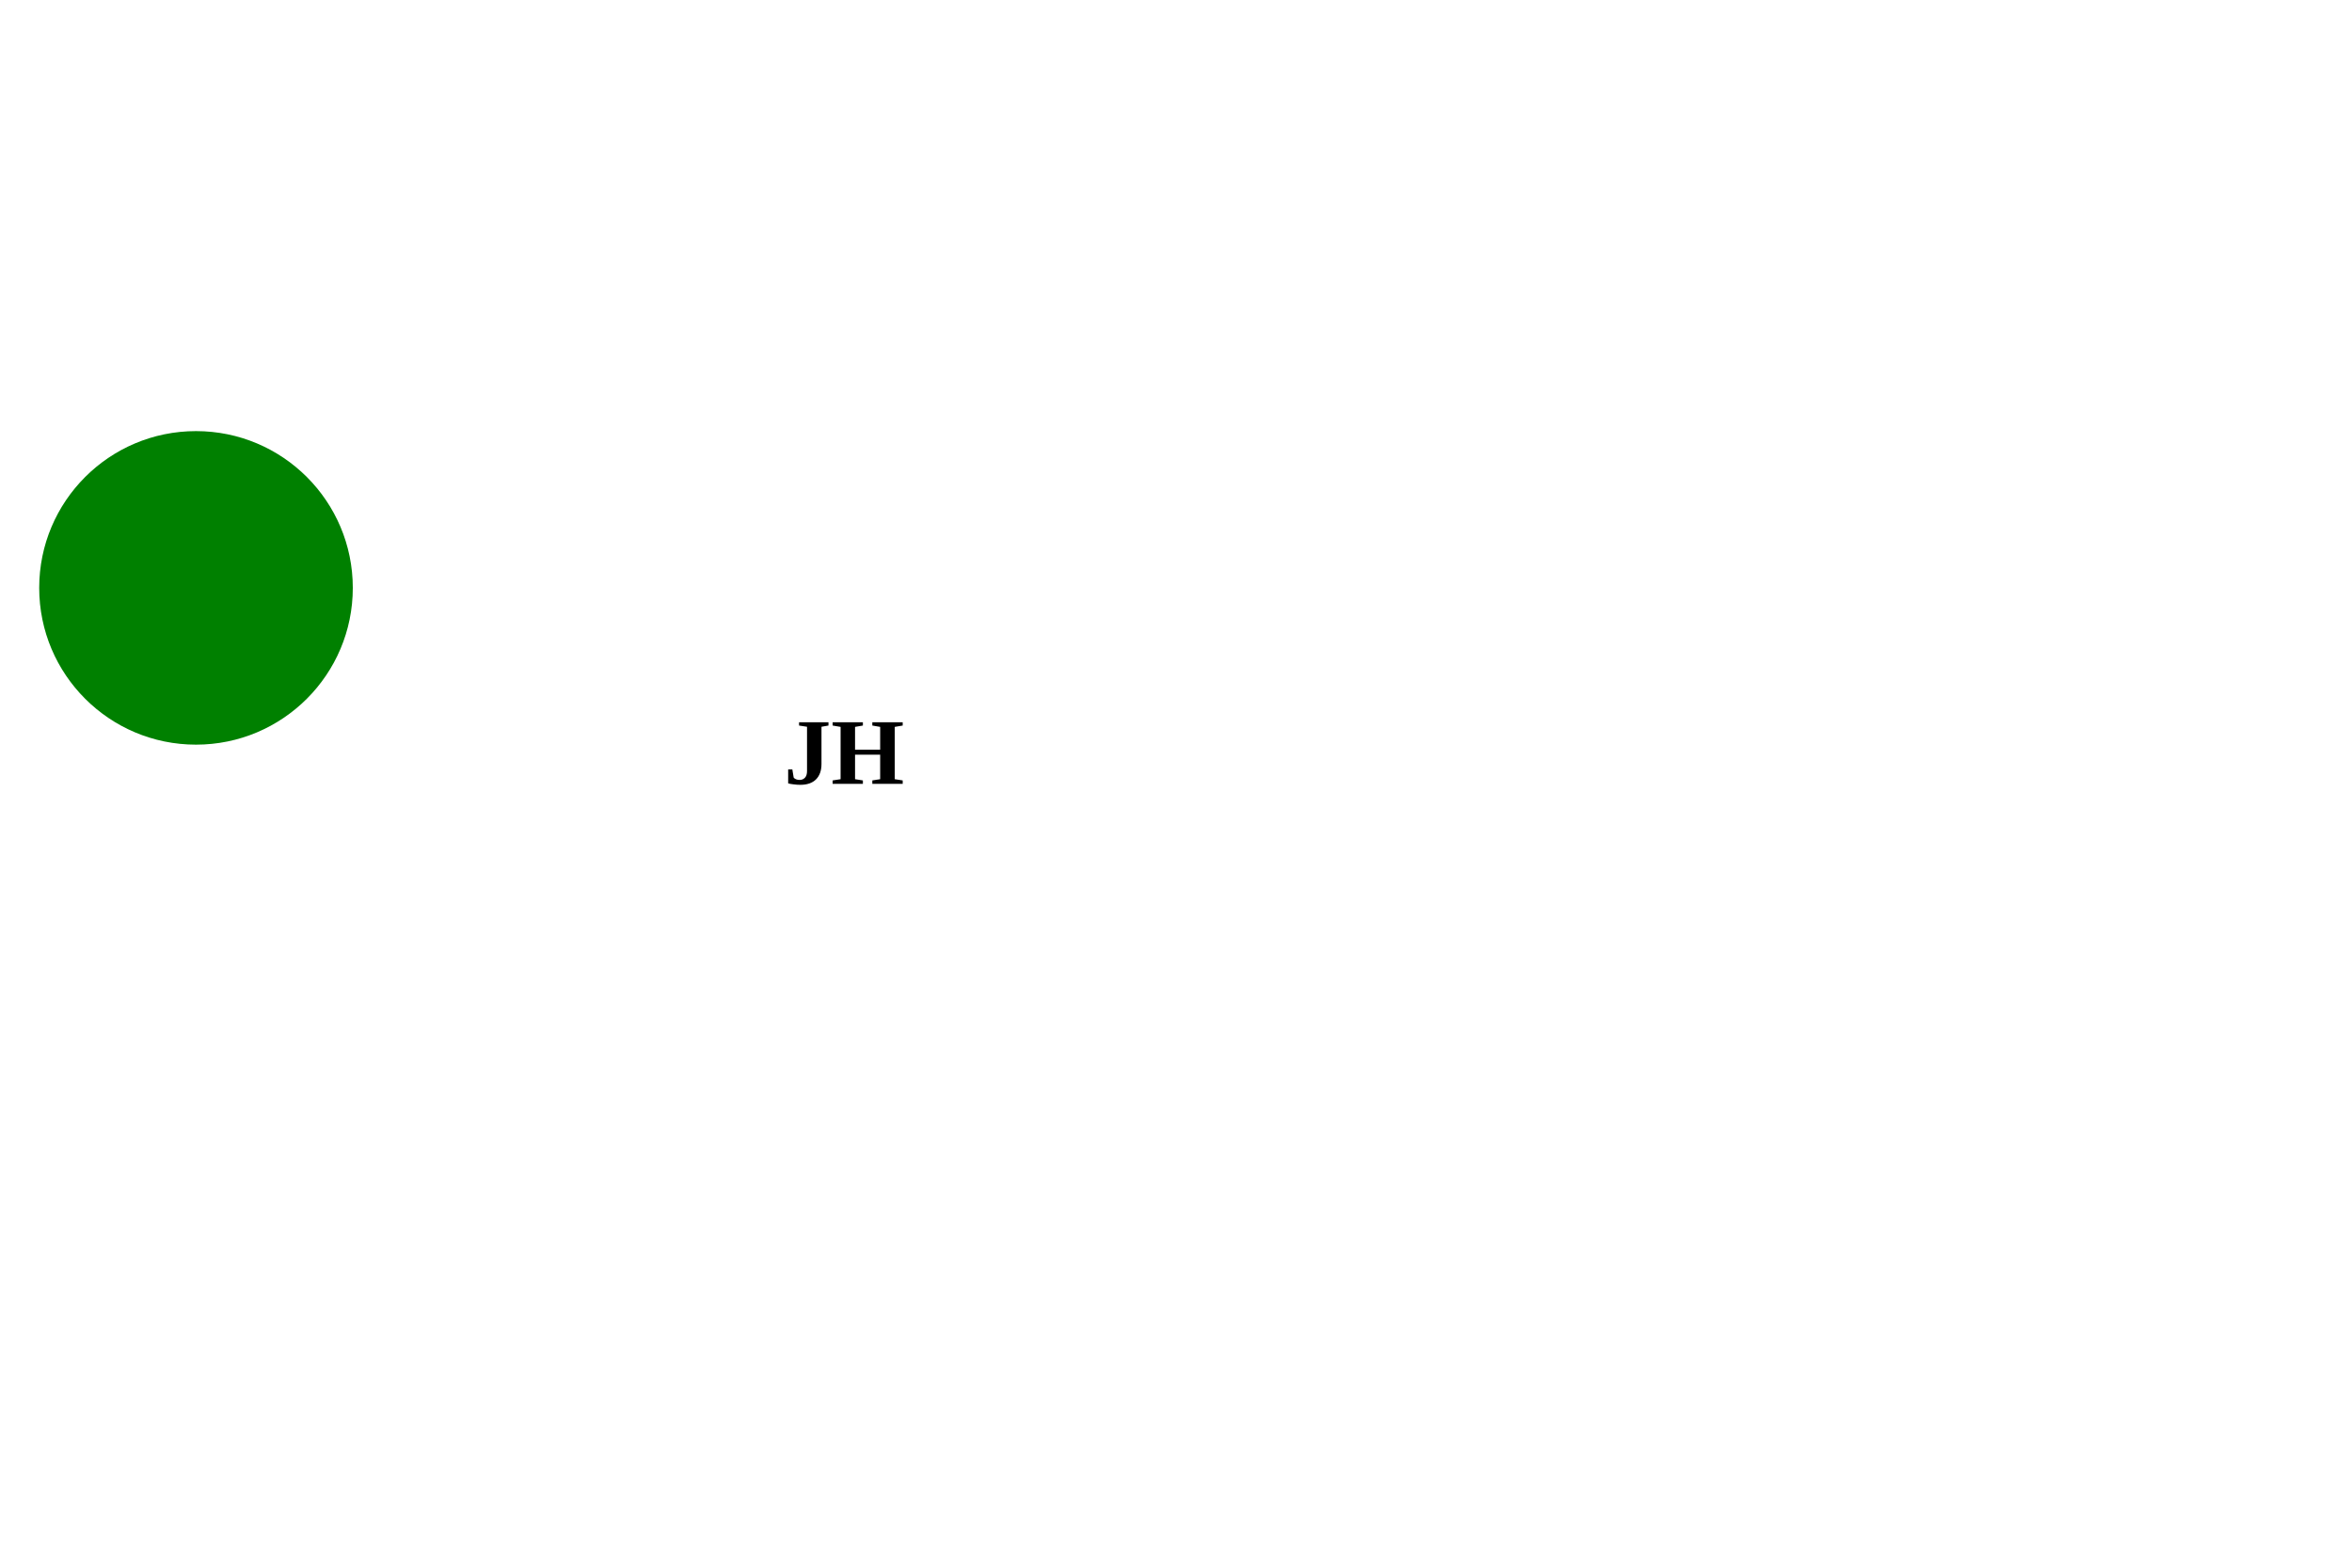
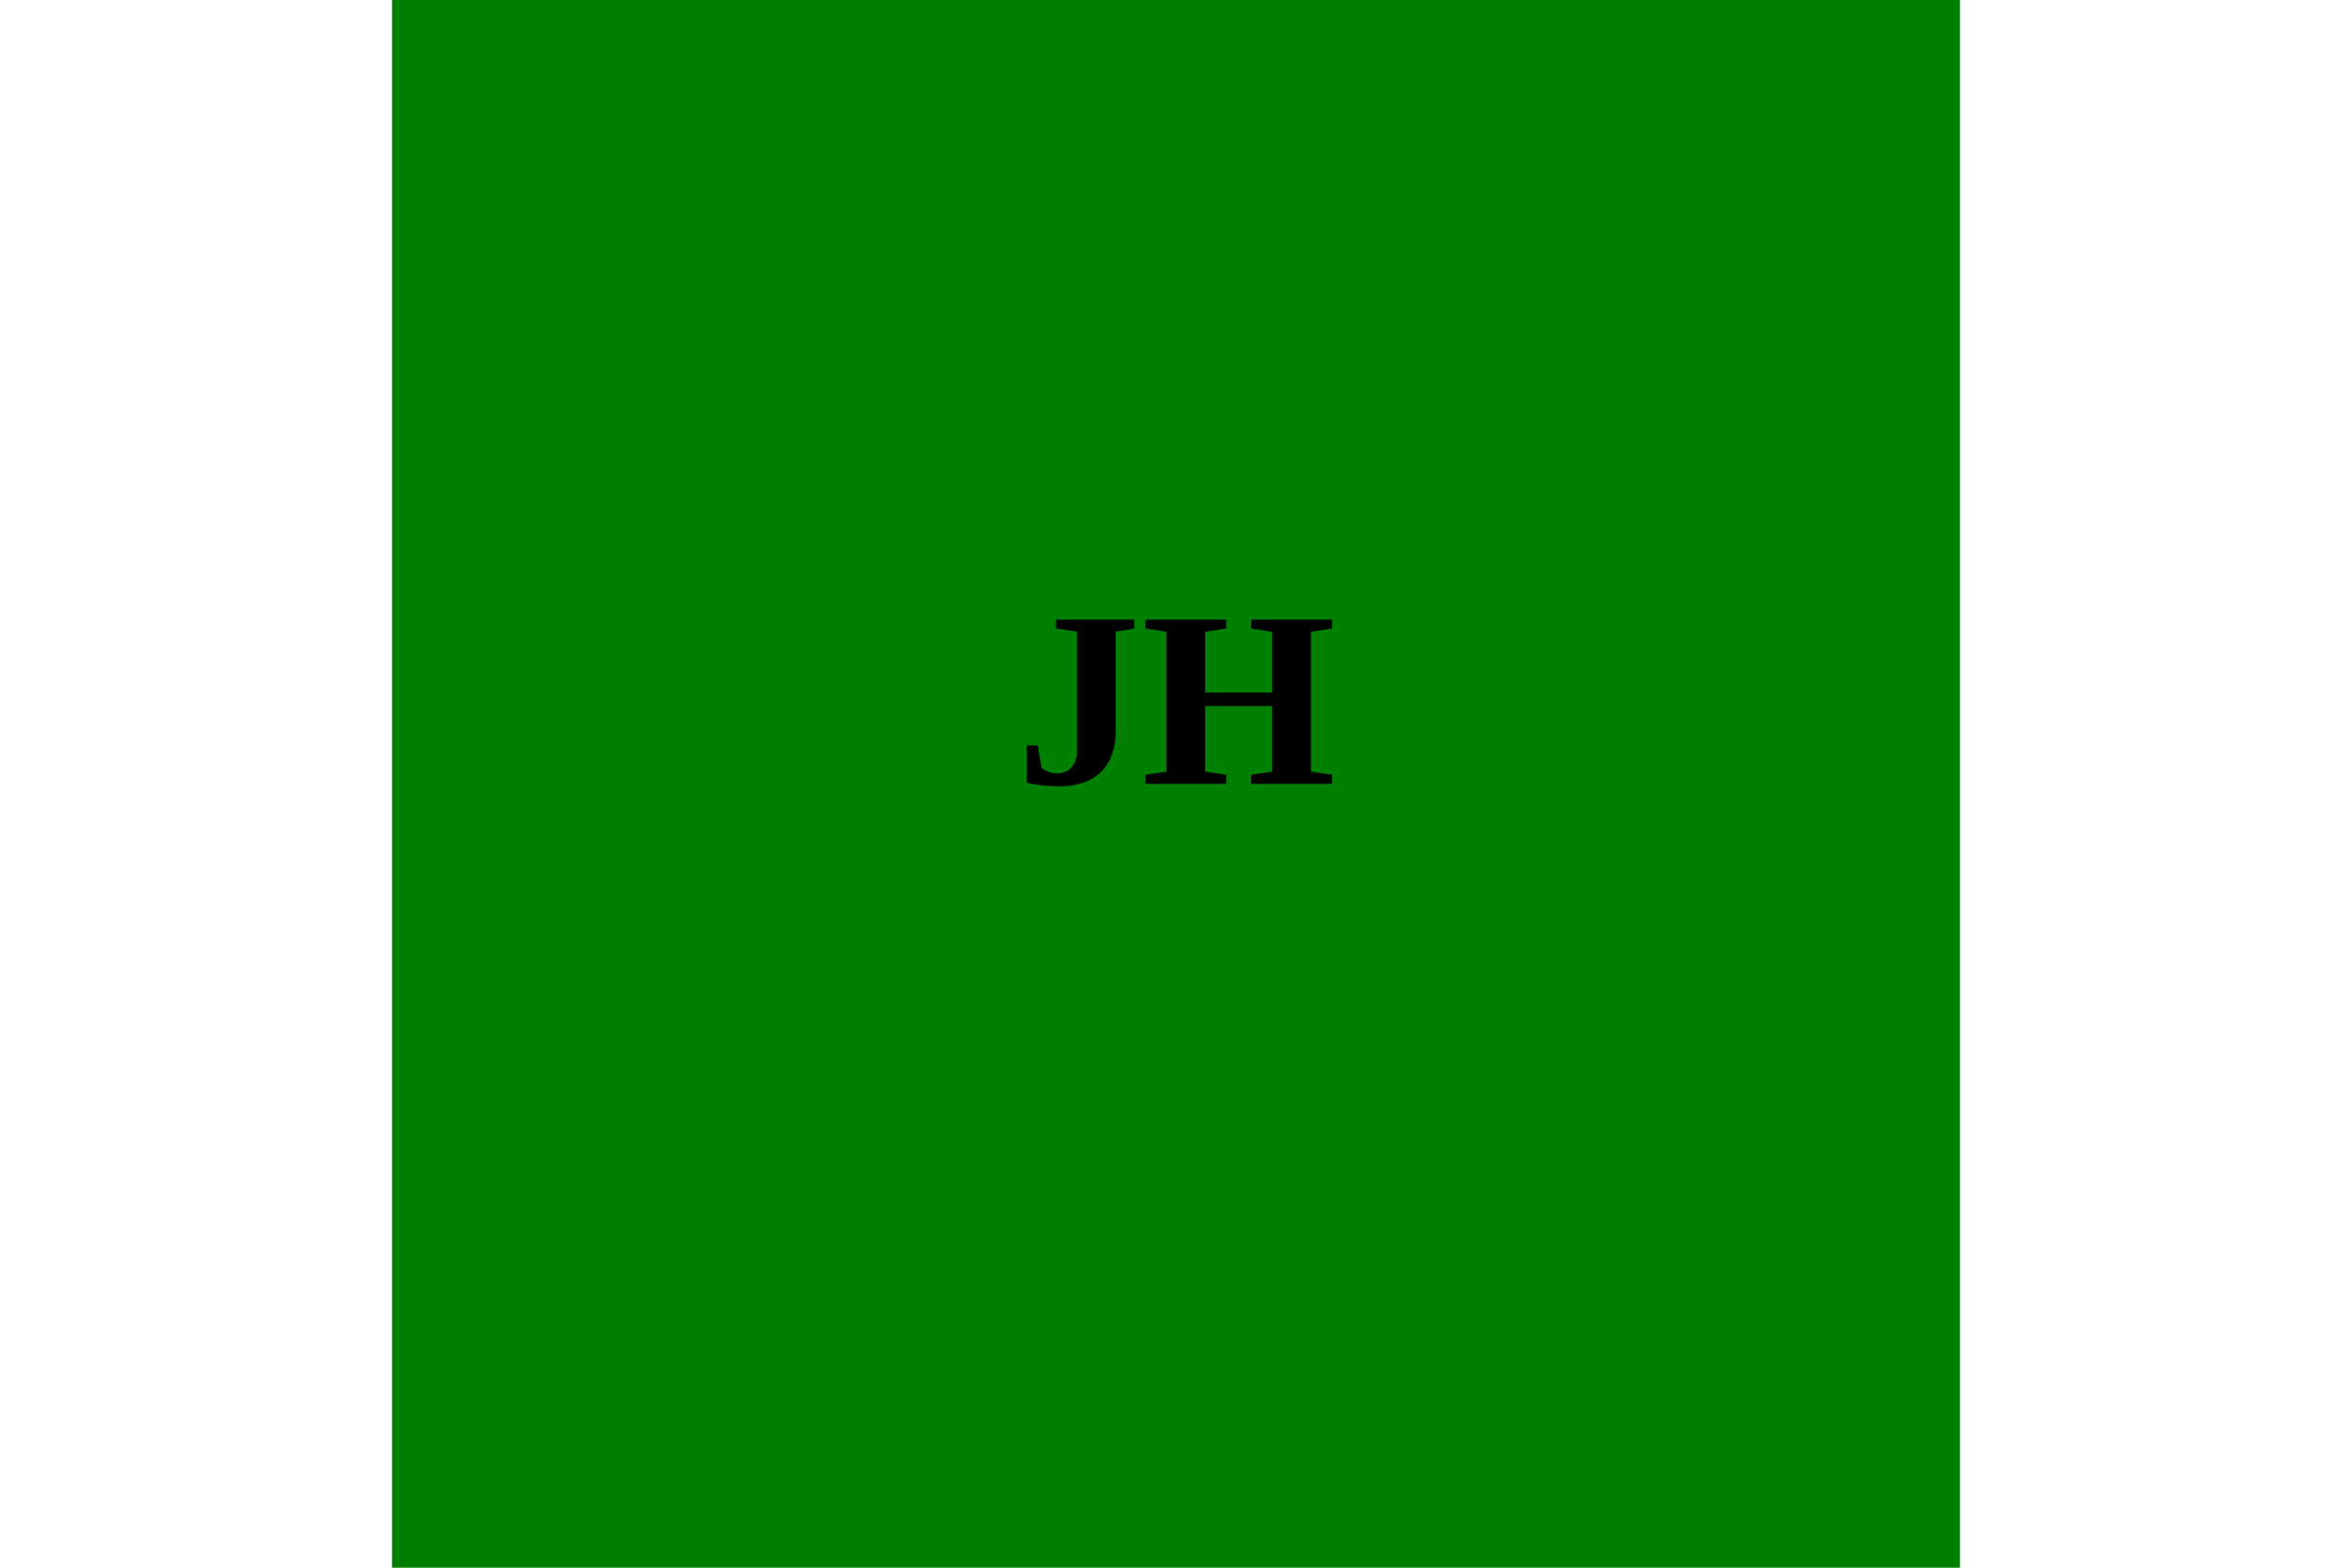
<svg xmlns="http://www.w3.org/2000/svg" width="300" height="200">
-   <circle cx="25" cy="75" r="20" fill="green" />
-   <text x="100" y="100">
-     <tspan font-weight="bold" fill="black">JH</tspan>
+   <rect x="50" y="0" width="200" height="200" fill="green" />
+   <text x="50%" y="50%" text-anchor="middle">
+     <tspan font-weight="bold" font-size="32px" fill="black">JH</tspan>
  </text>
</svg>
